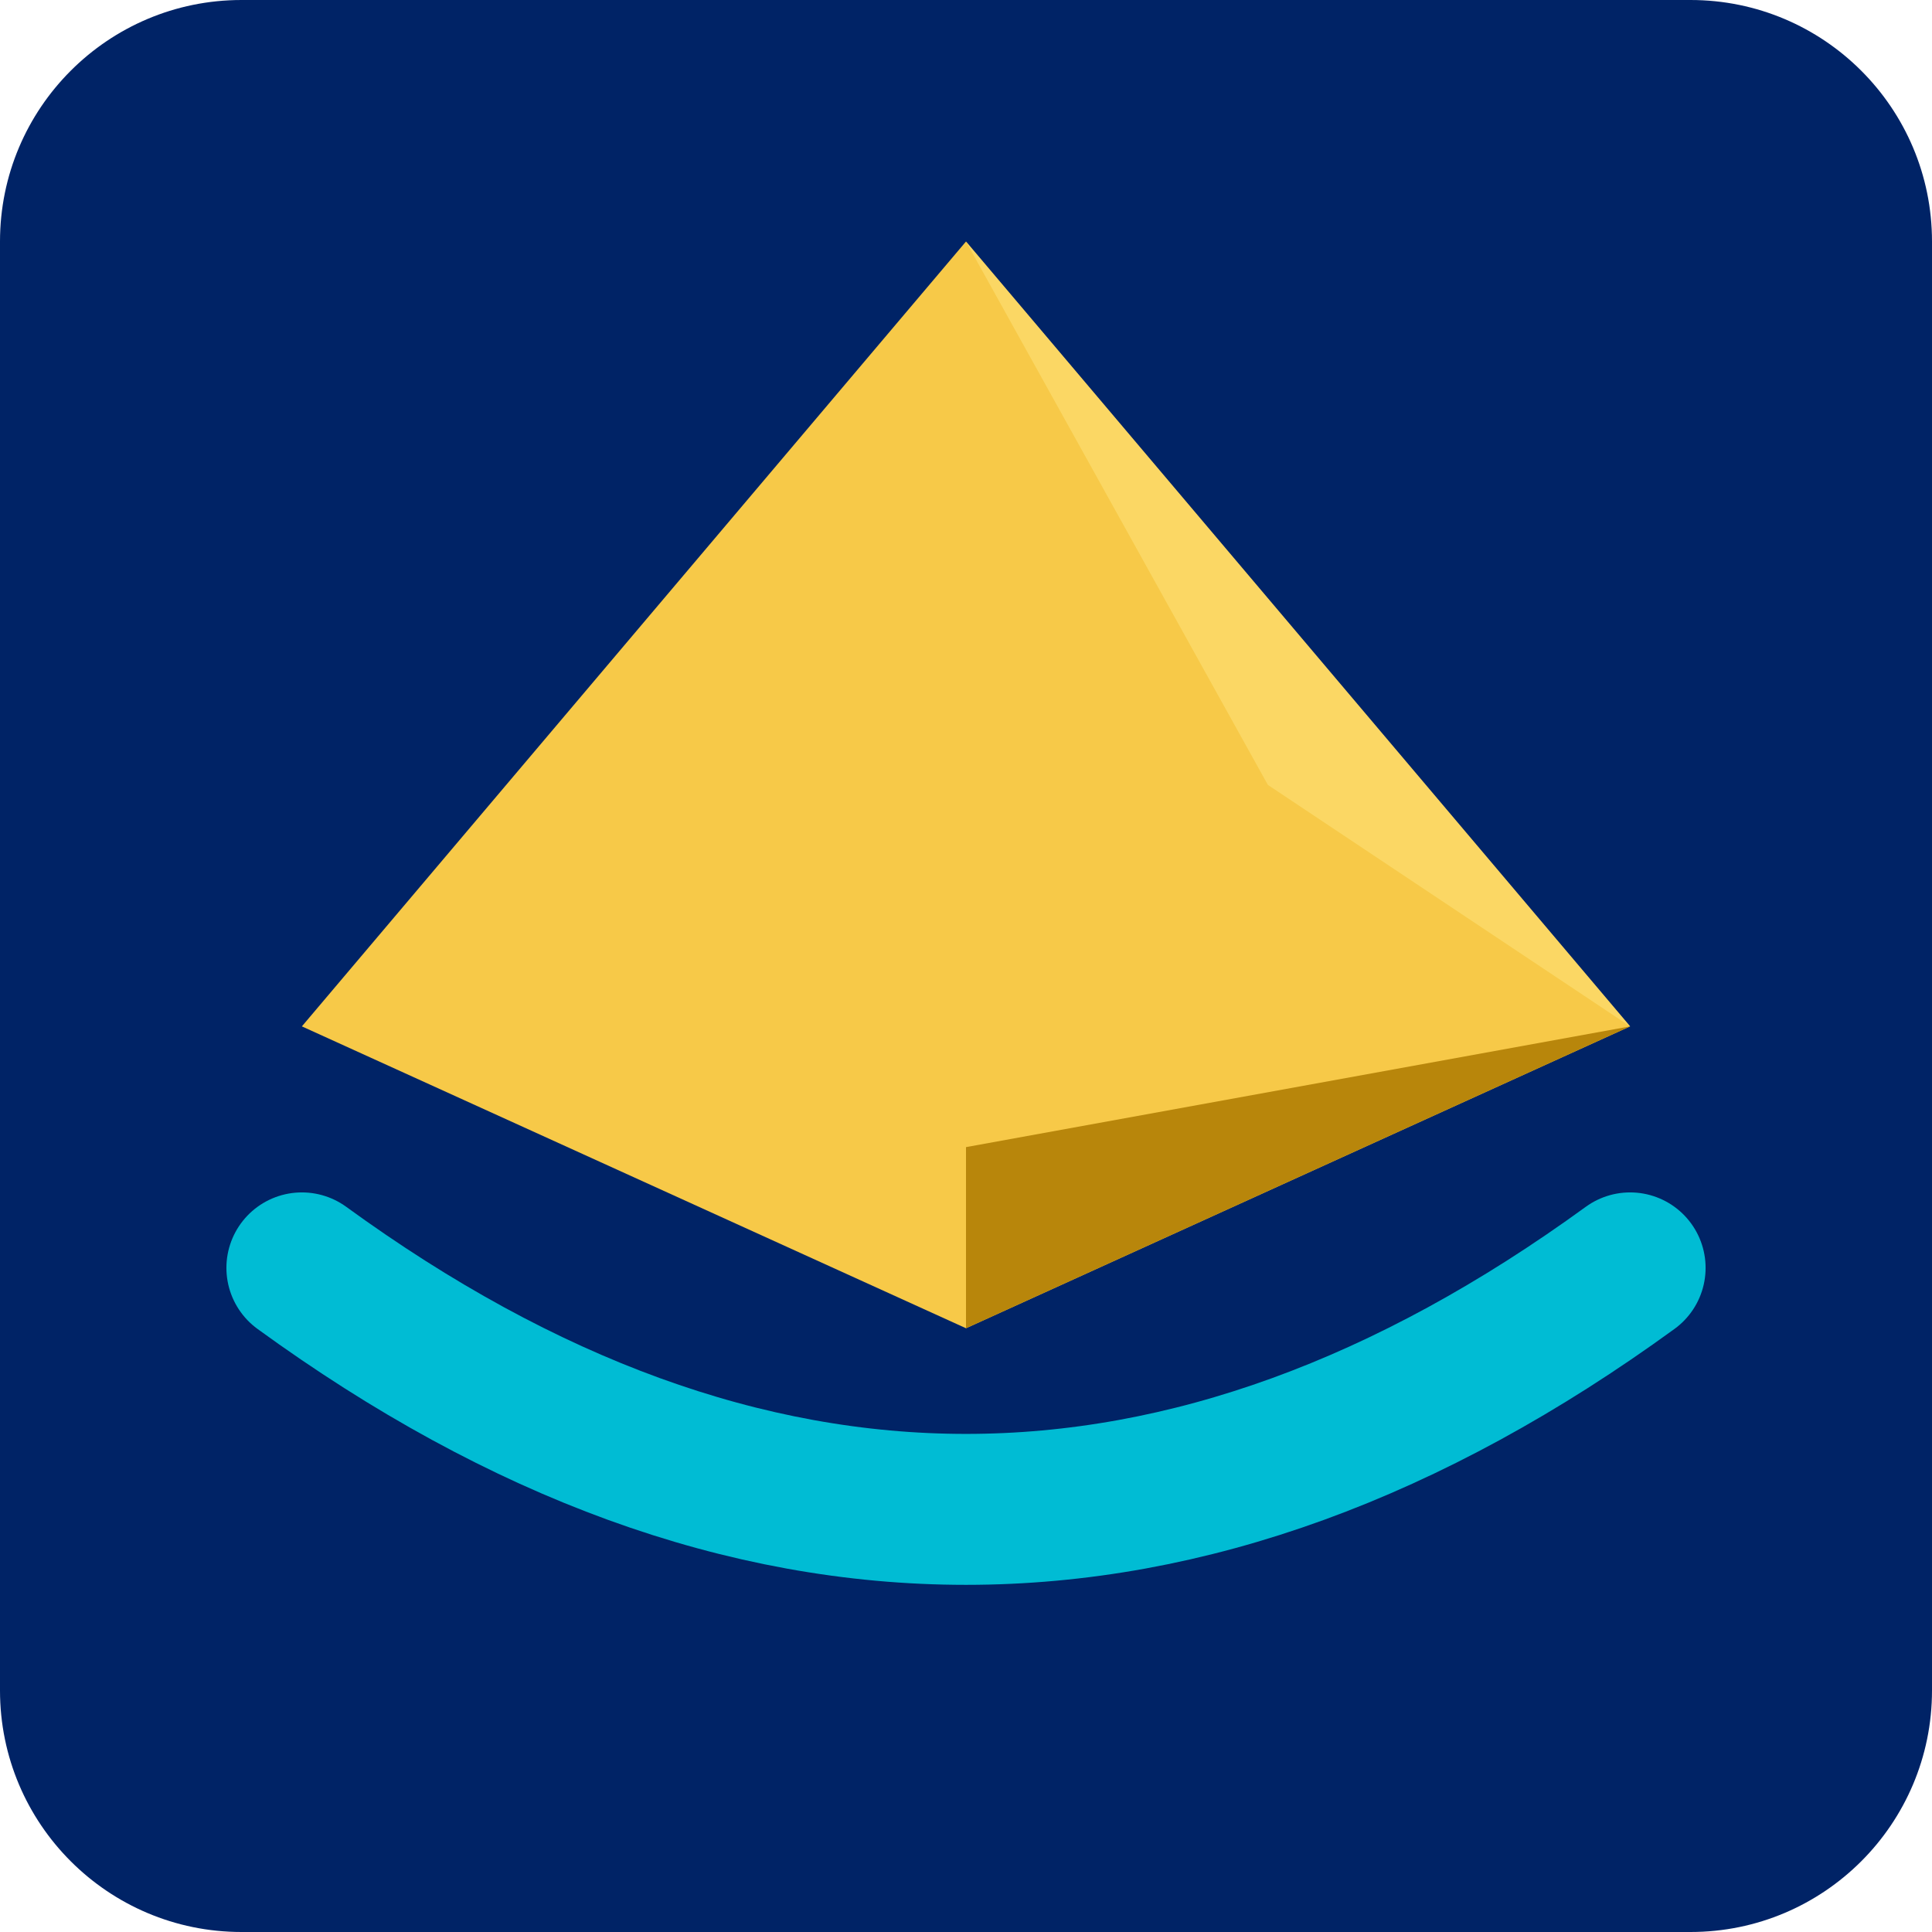
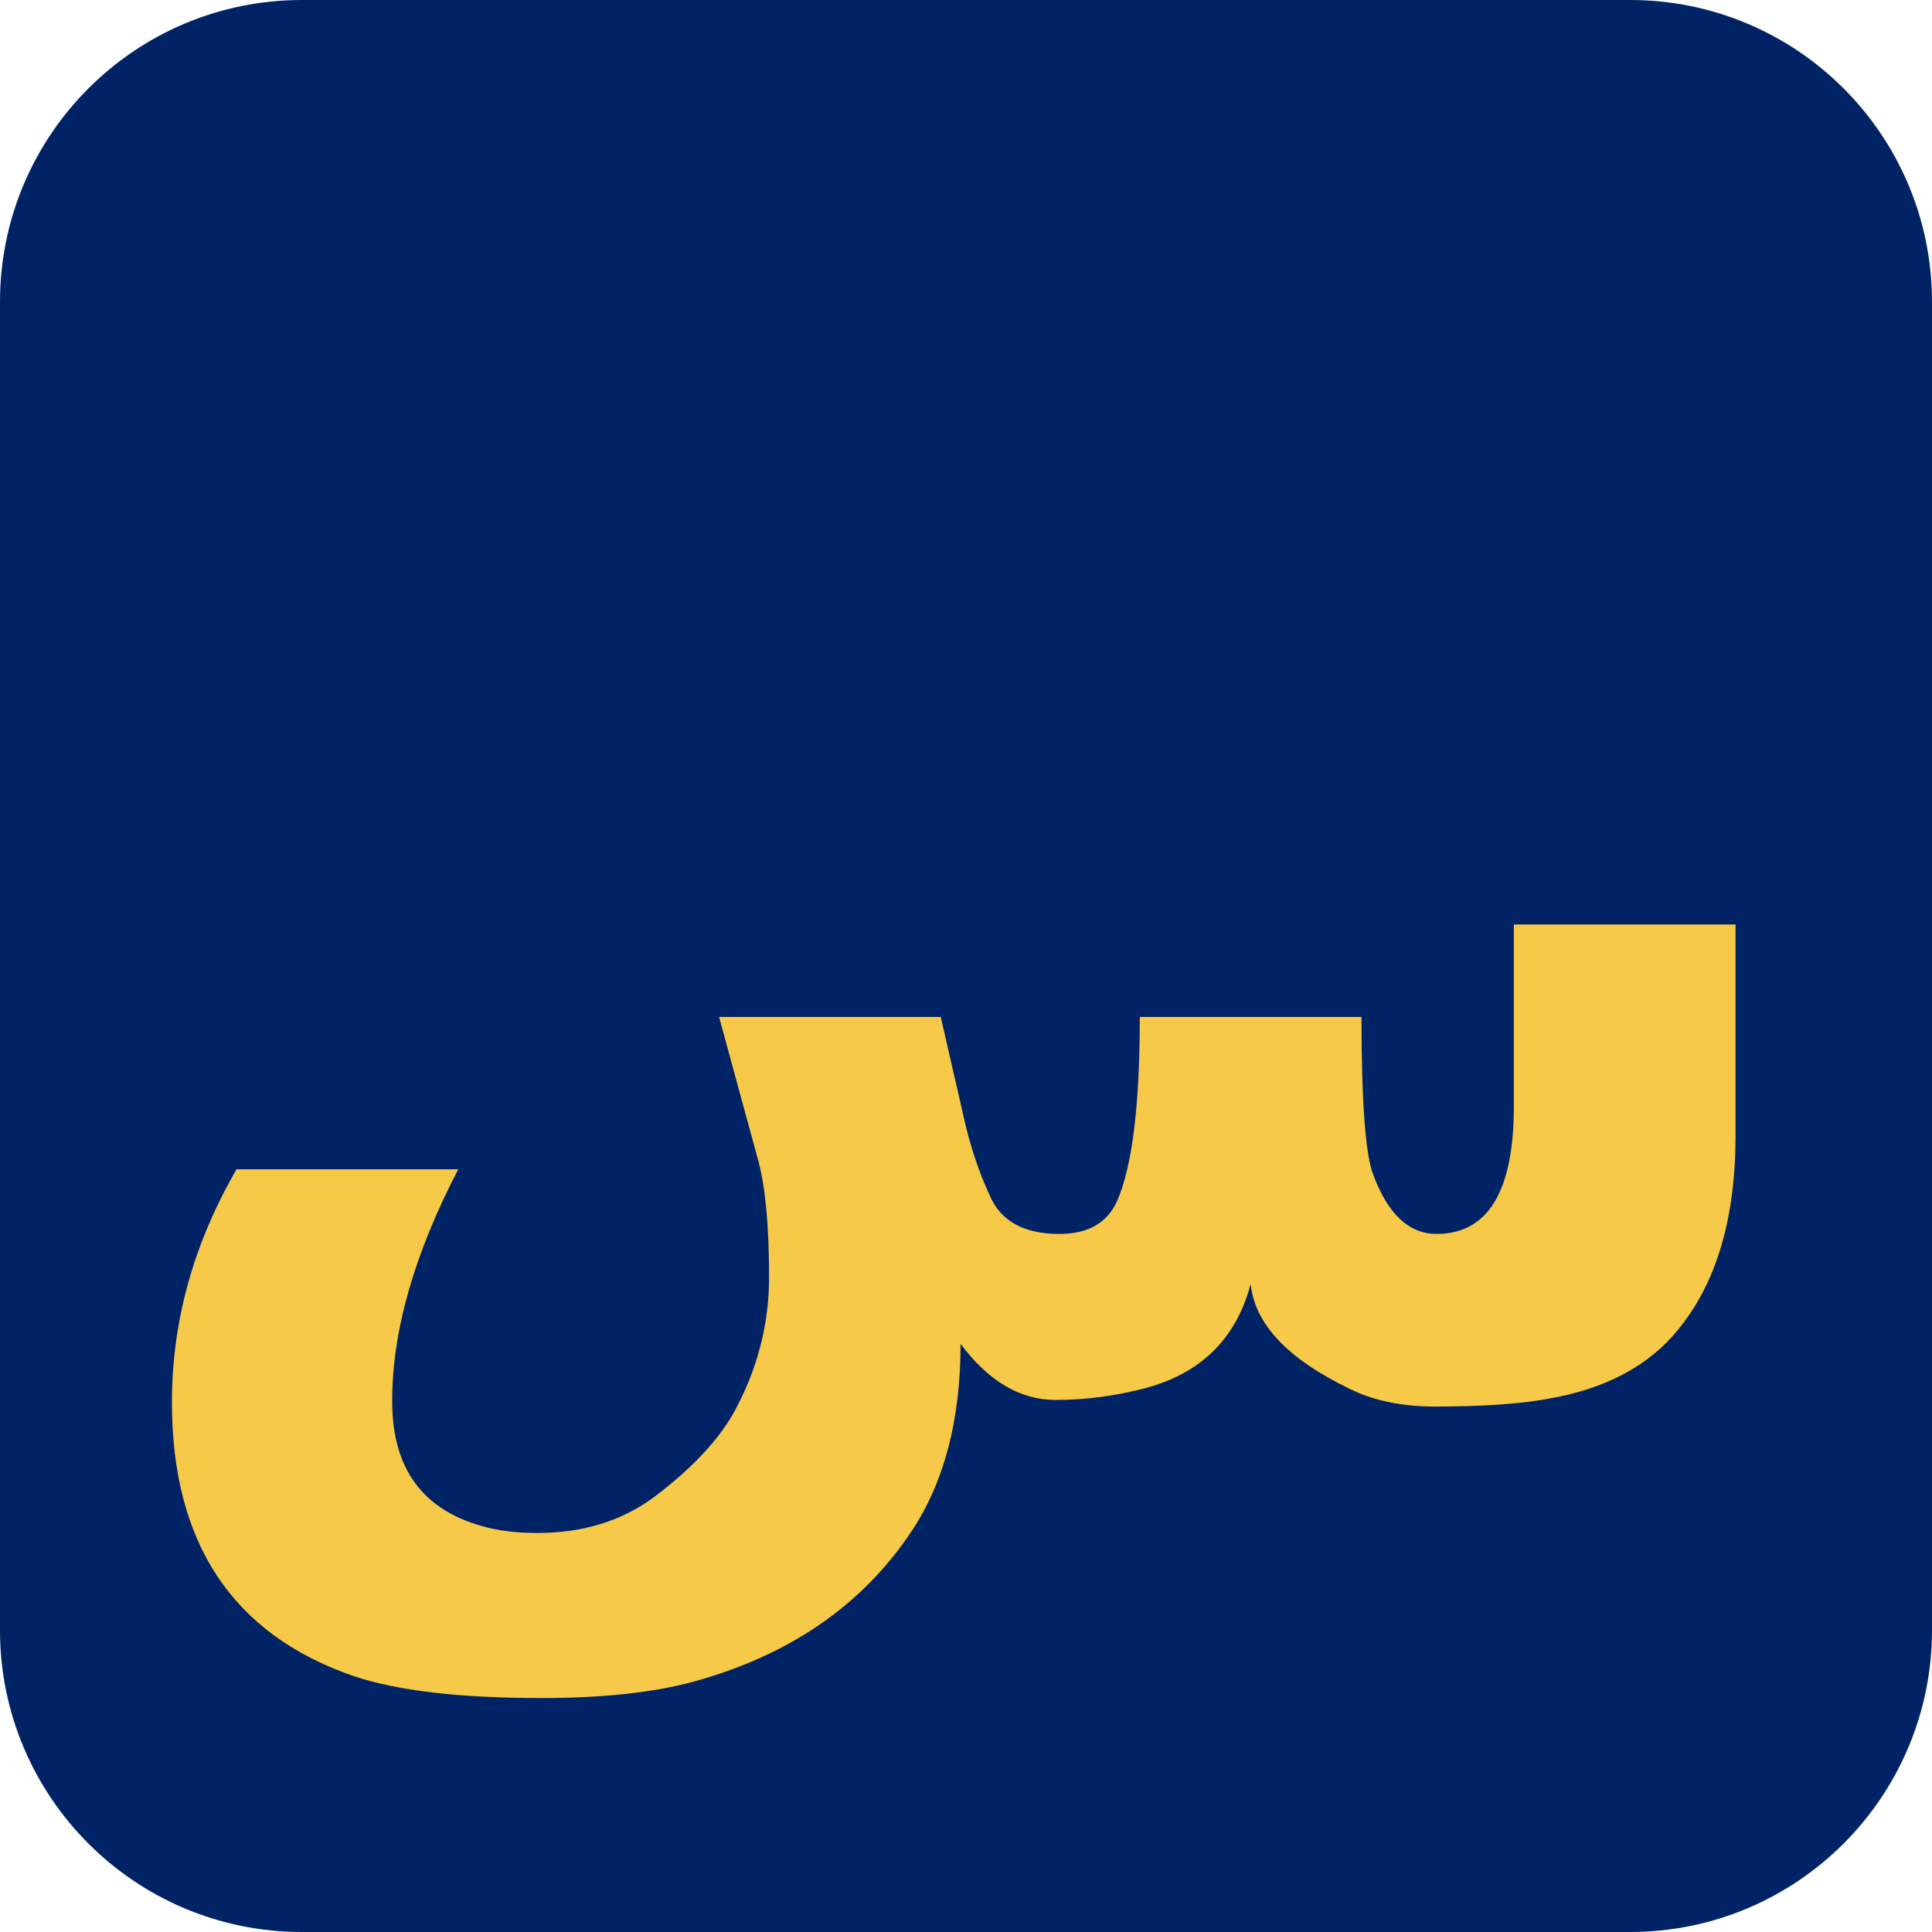
<svg xmlns="http://www.w3.org/2000/svg" viewBox="0 0 64 64">
-   <rect width="64" height="64" rx="8" fill="#002366" />
-   <path d="M10 42 Q32 58 54 42" stroke="#00bcd4" stroke-width="5" fill="none" stroke-linecap="round" />
-   <polygon points="32,8 54,34 32,44 10,34" fill="#f7c948" />
-   <polygon points="32,44 54,34 32,38" fill="#b8860b" />
-   <polygon points="32,8 54,34 42,26" fill="#ffe680" opacity="0.5" />
+   <rect width="64" height="64" rx="10" fill="#002366" />
+   <text x="32" y="46" text-anchor="middle" font-family="Arial, sans-serif" font-size="42" font-weight="bold" fill="#f7c948">س</text>
</svg>
